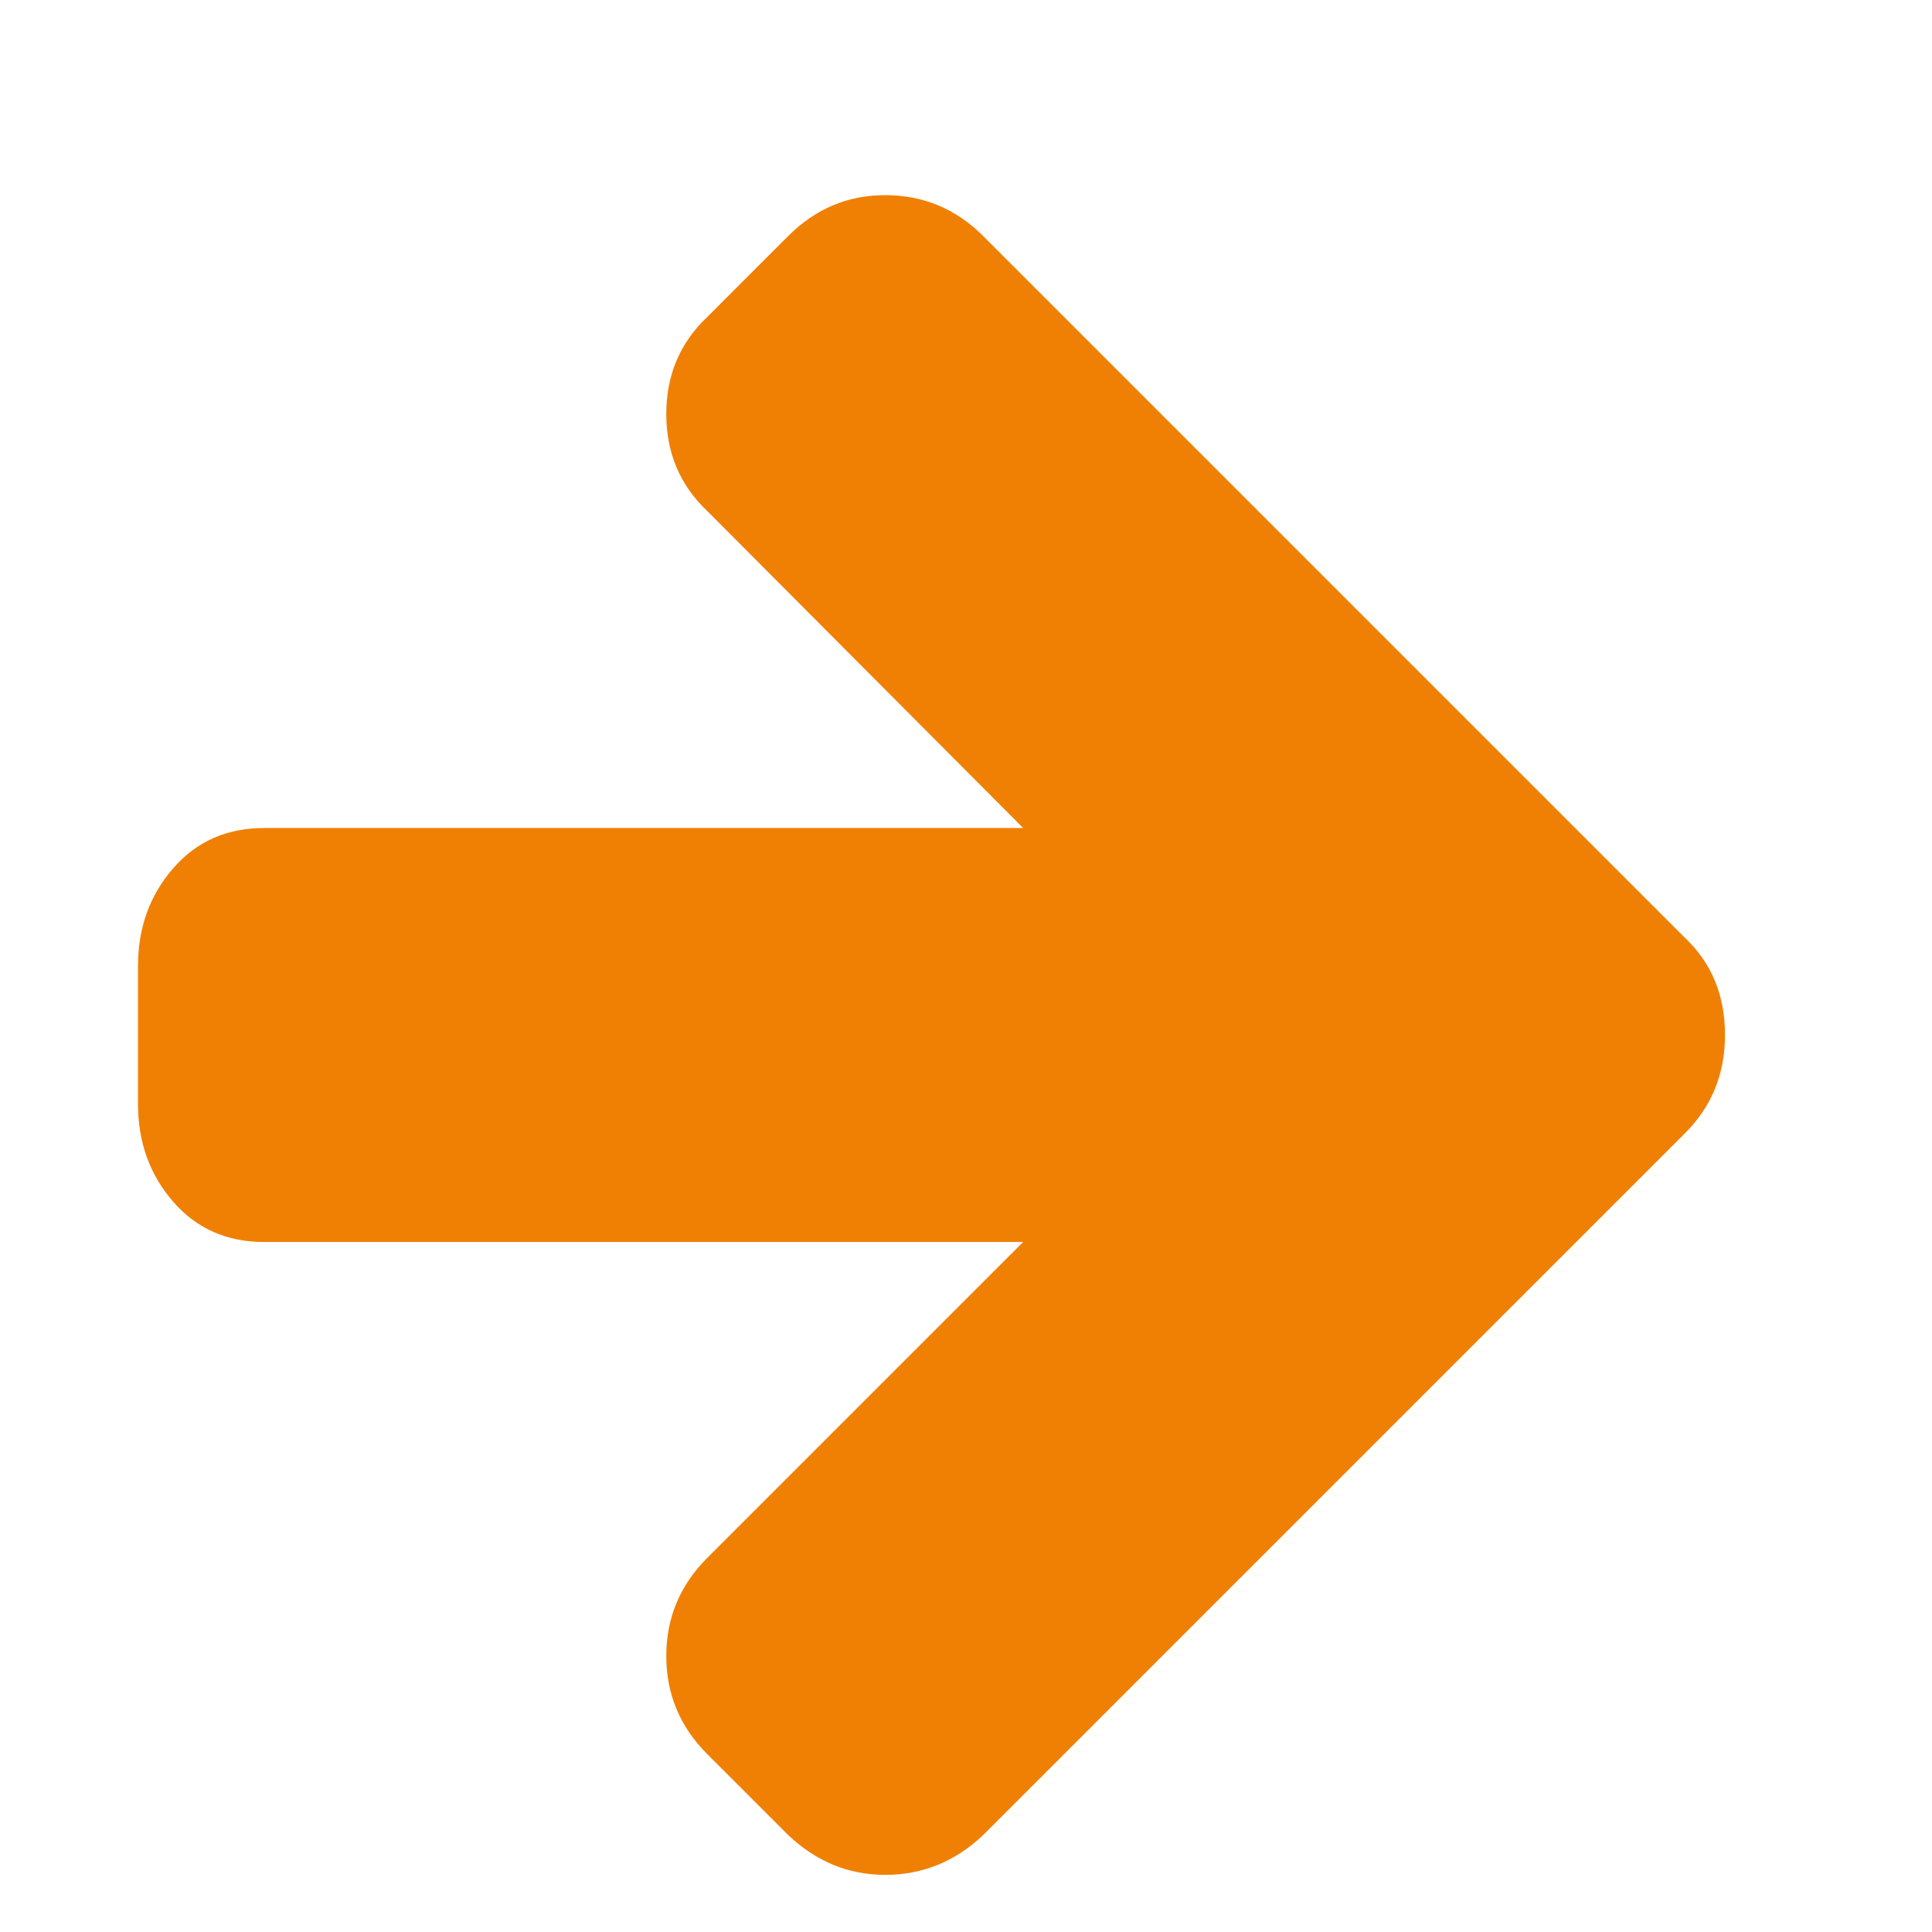
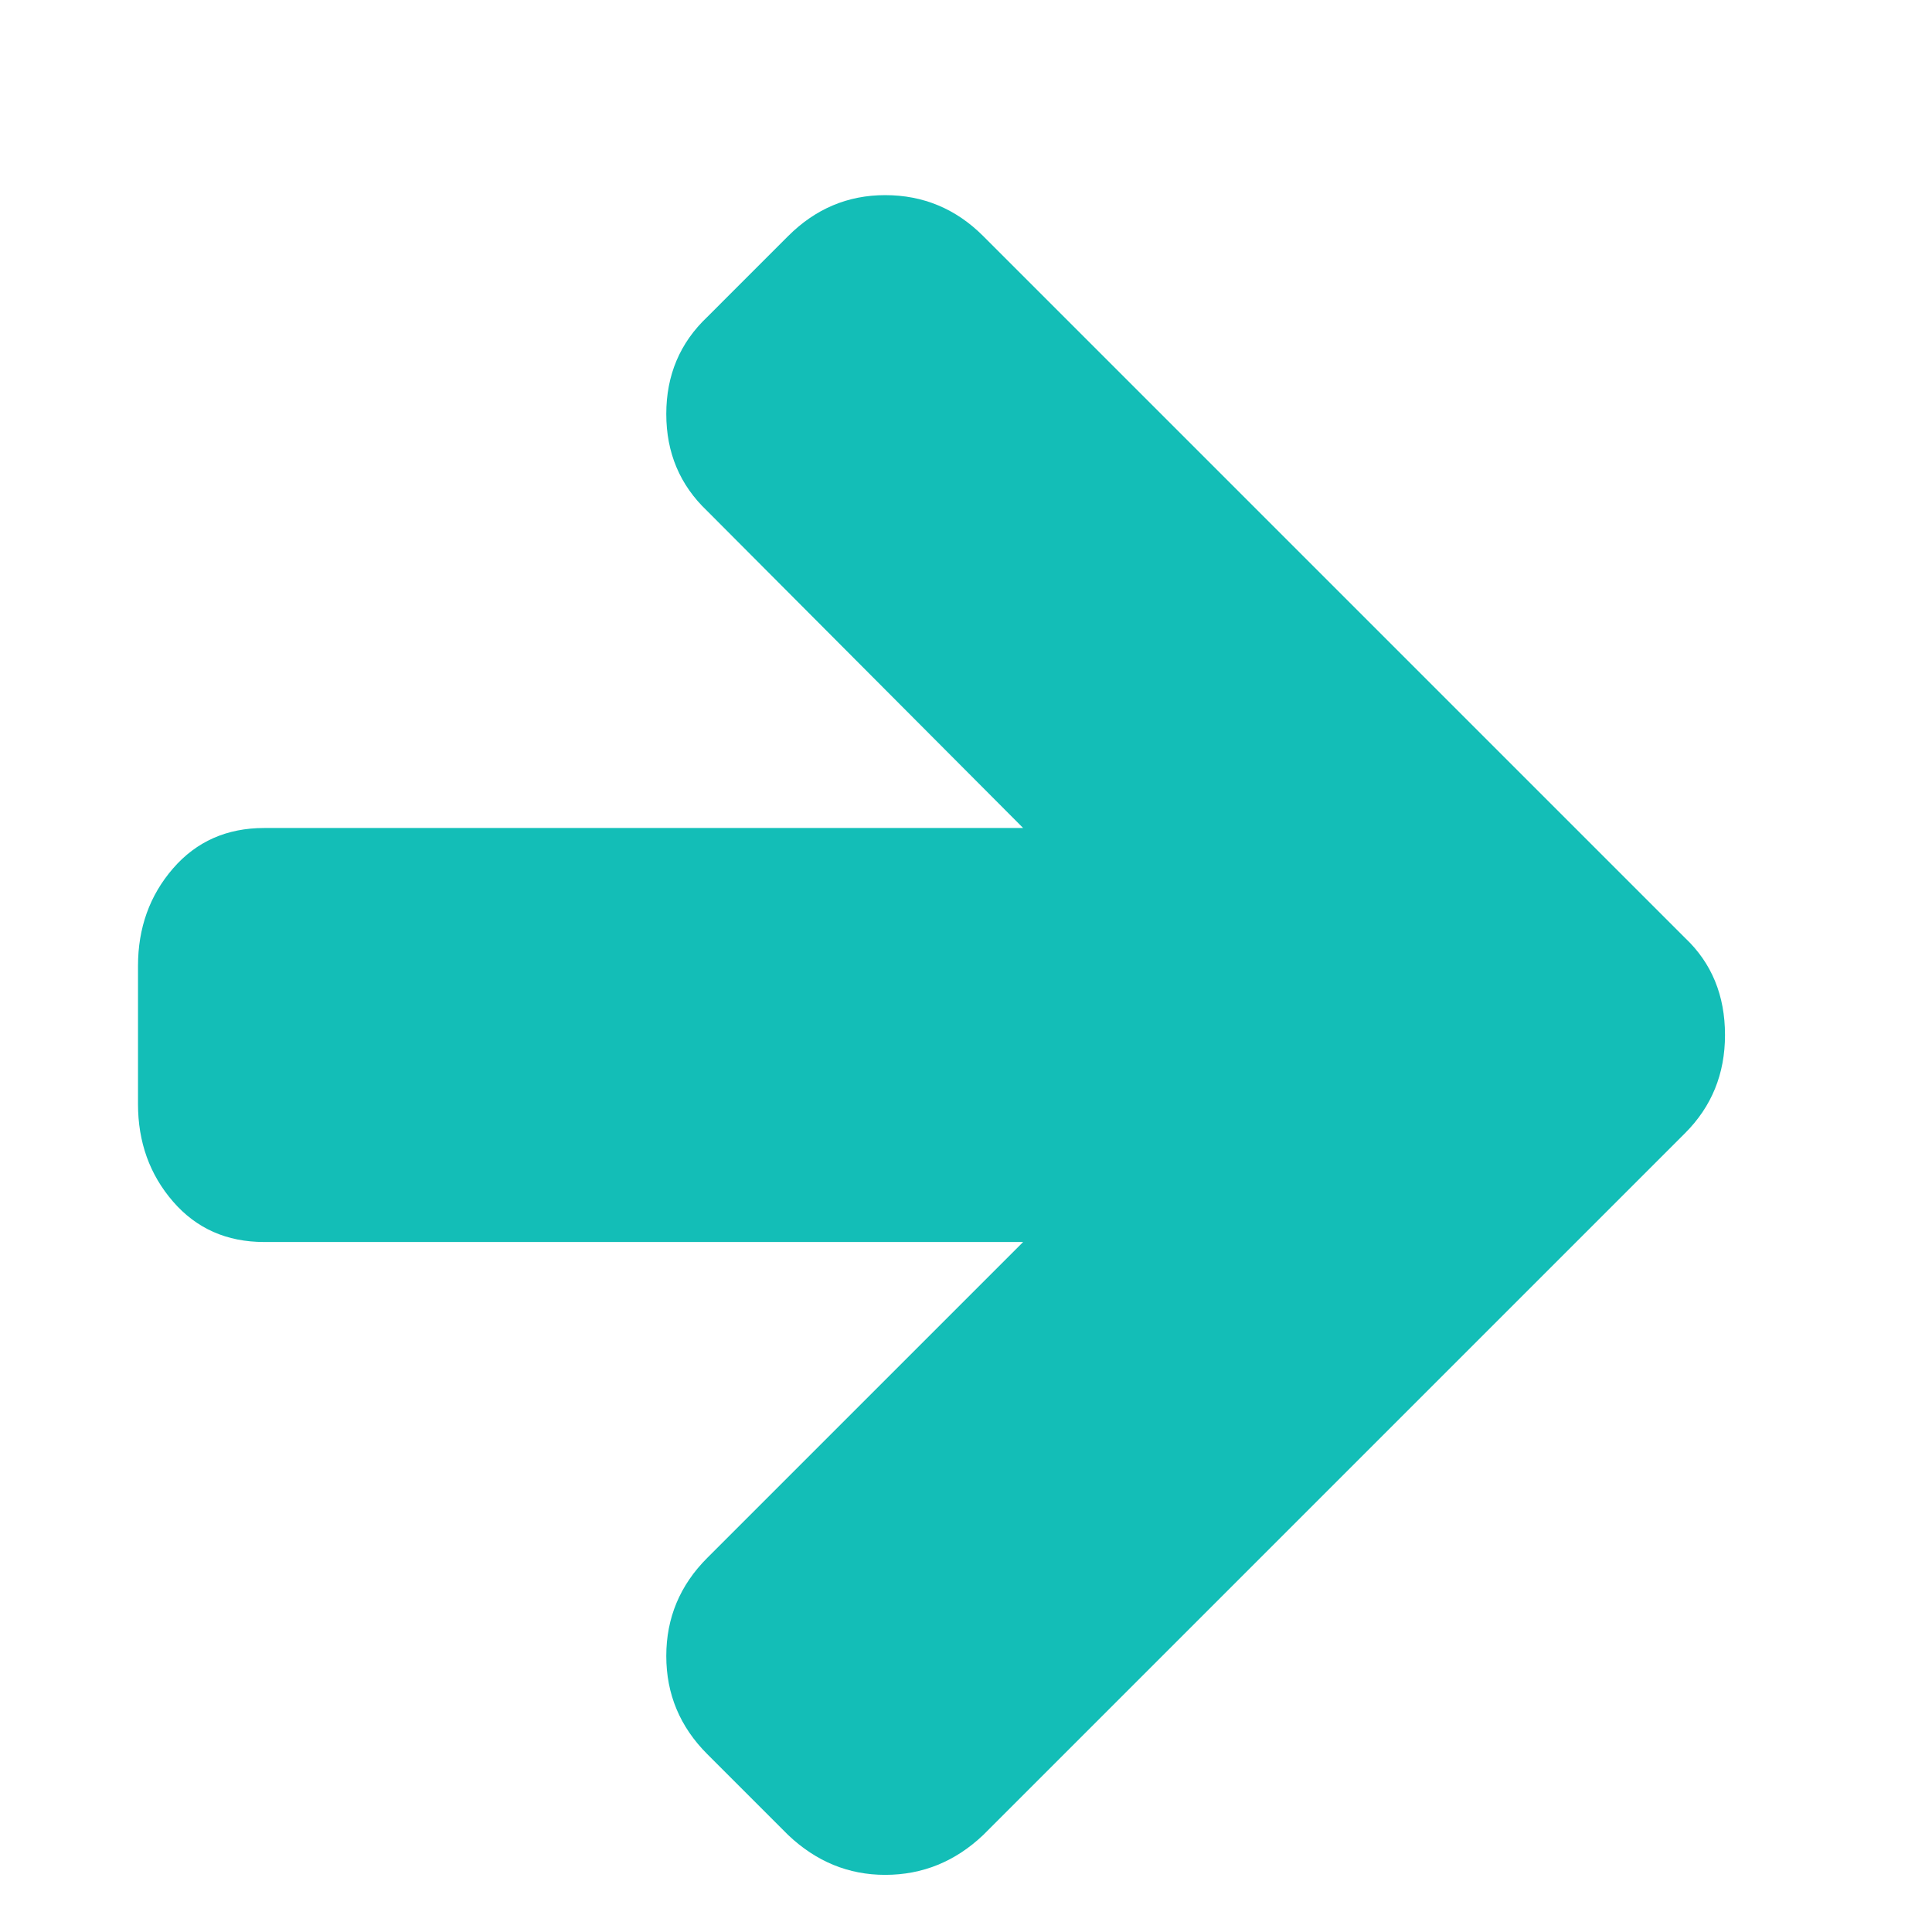
<svg xmlns="http://www.w3.org/2000/svg" width="1792" height="1792" viewBox="0 0 1792 1792" version="1.1" id="svg4">
  <defs id="defs8" />
-   <path d="m 1600,960 q 0,54 -37,91 l -651,651 q -39,37 -91,37 -51,0 -90,-37 l -75,-75 q -38,-38 -38,-91 0,-53 38,-91 L 949,1152 H 245 q -52,0 -84.5,-37.5 Q 128,1077 128,1024 V 896 q 0,-53 32.5,-90.5 Q 193,768 245,768 H 949 L 656,474 q -38,-36 -38,-90 0,-54 38,-90 l 75,-75 q 38,-38 90,-38 53,0 91,38 l 651,651 q 37,35 37,90 z" id="path2" style="fill:#f08004;fill-opacity:1" />
+   <path d="m 1600,960 q 0,54 -37,91 l -651,651 q -39,37 -91,37 -51,0 -90,-37 l -75,-75 q -38,-38 -38,-91 0,-53 38,-91 L 949,1152 H 245 q -52,0 -84.5,-37.5 Q 128,1077 128,1024 V 896 q 0,-53 32.5,-90.5 Q 193,768 245,768 H 949 L 656,474 q -38,-36 -38,-90 0,-54 38,-90 l 75,-75 q 38,-38 90,-38 53,0 91,38 l 651,651 q 37,35 37,90 z" id="path2" style="fill:#13beb7;fill-opacity:1" />
</svg>
